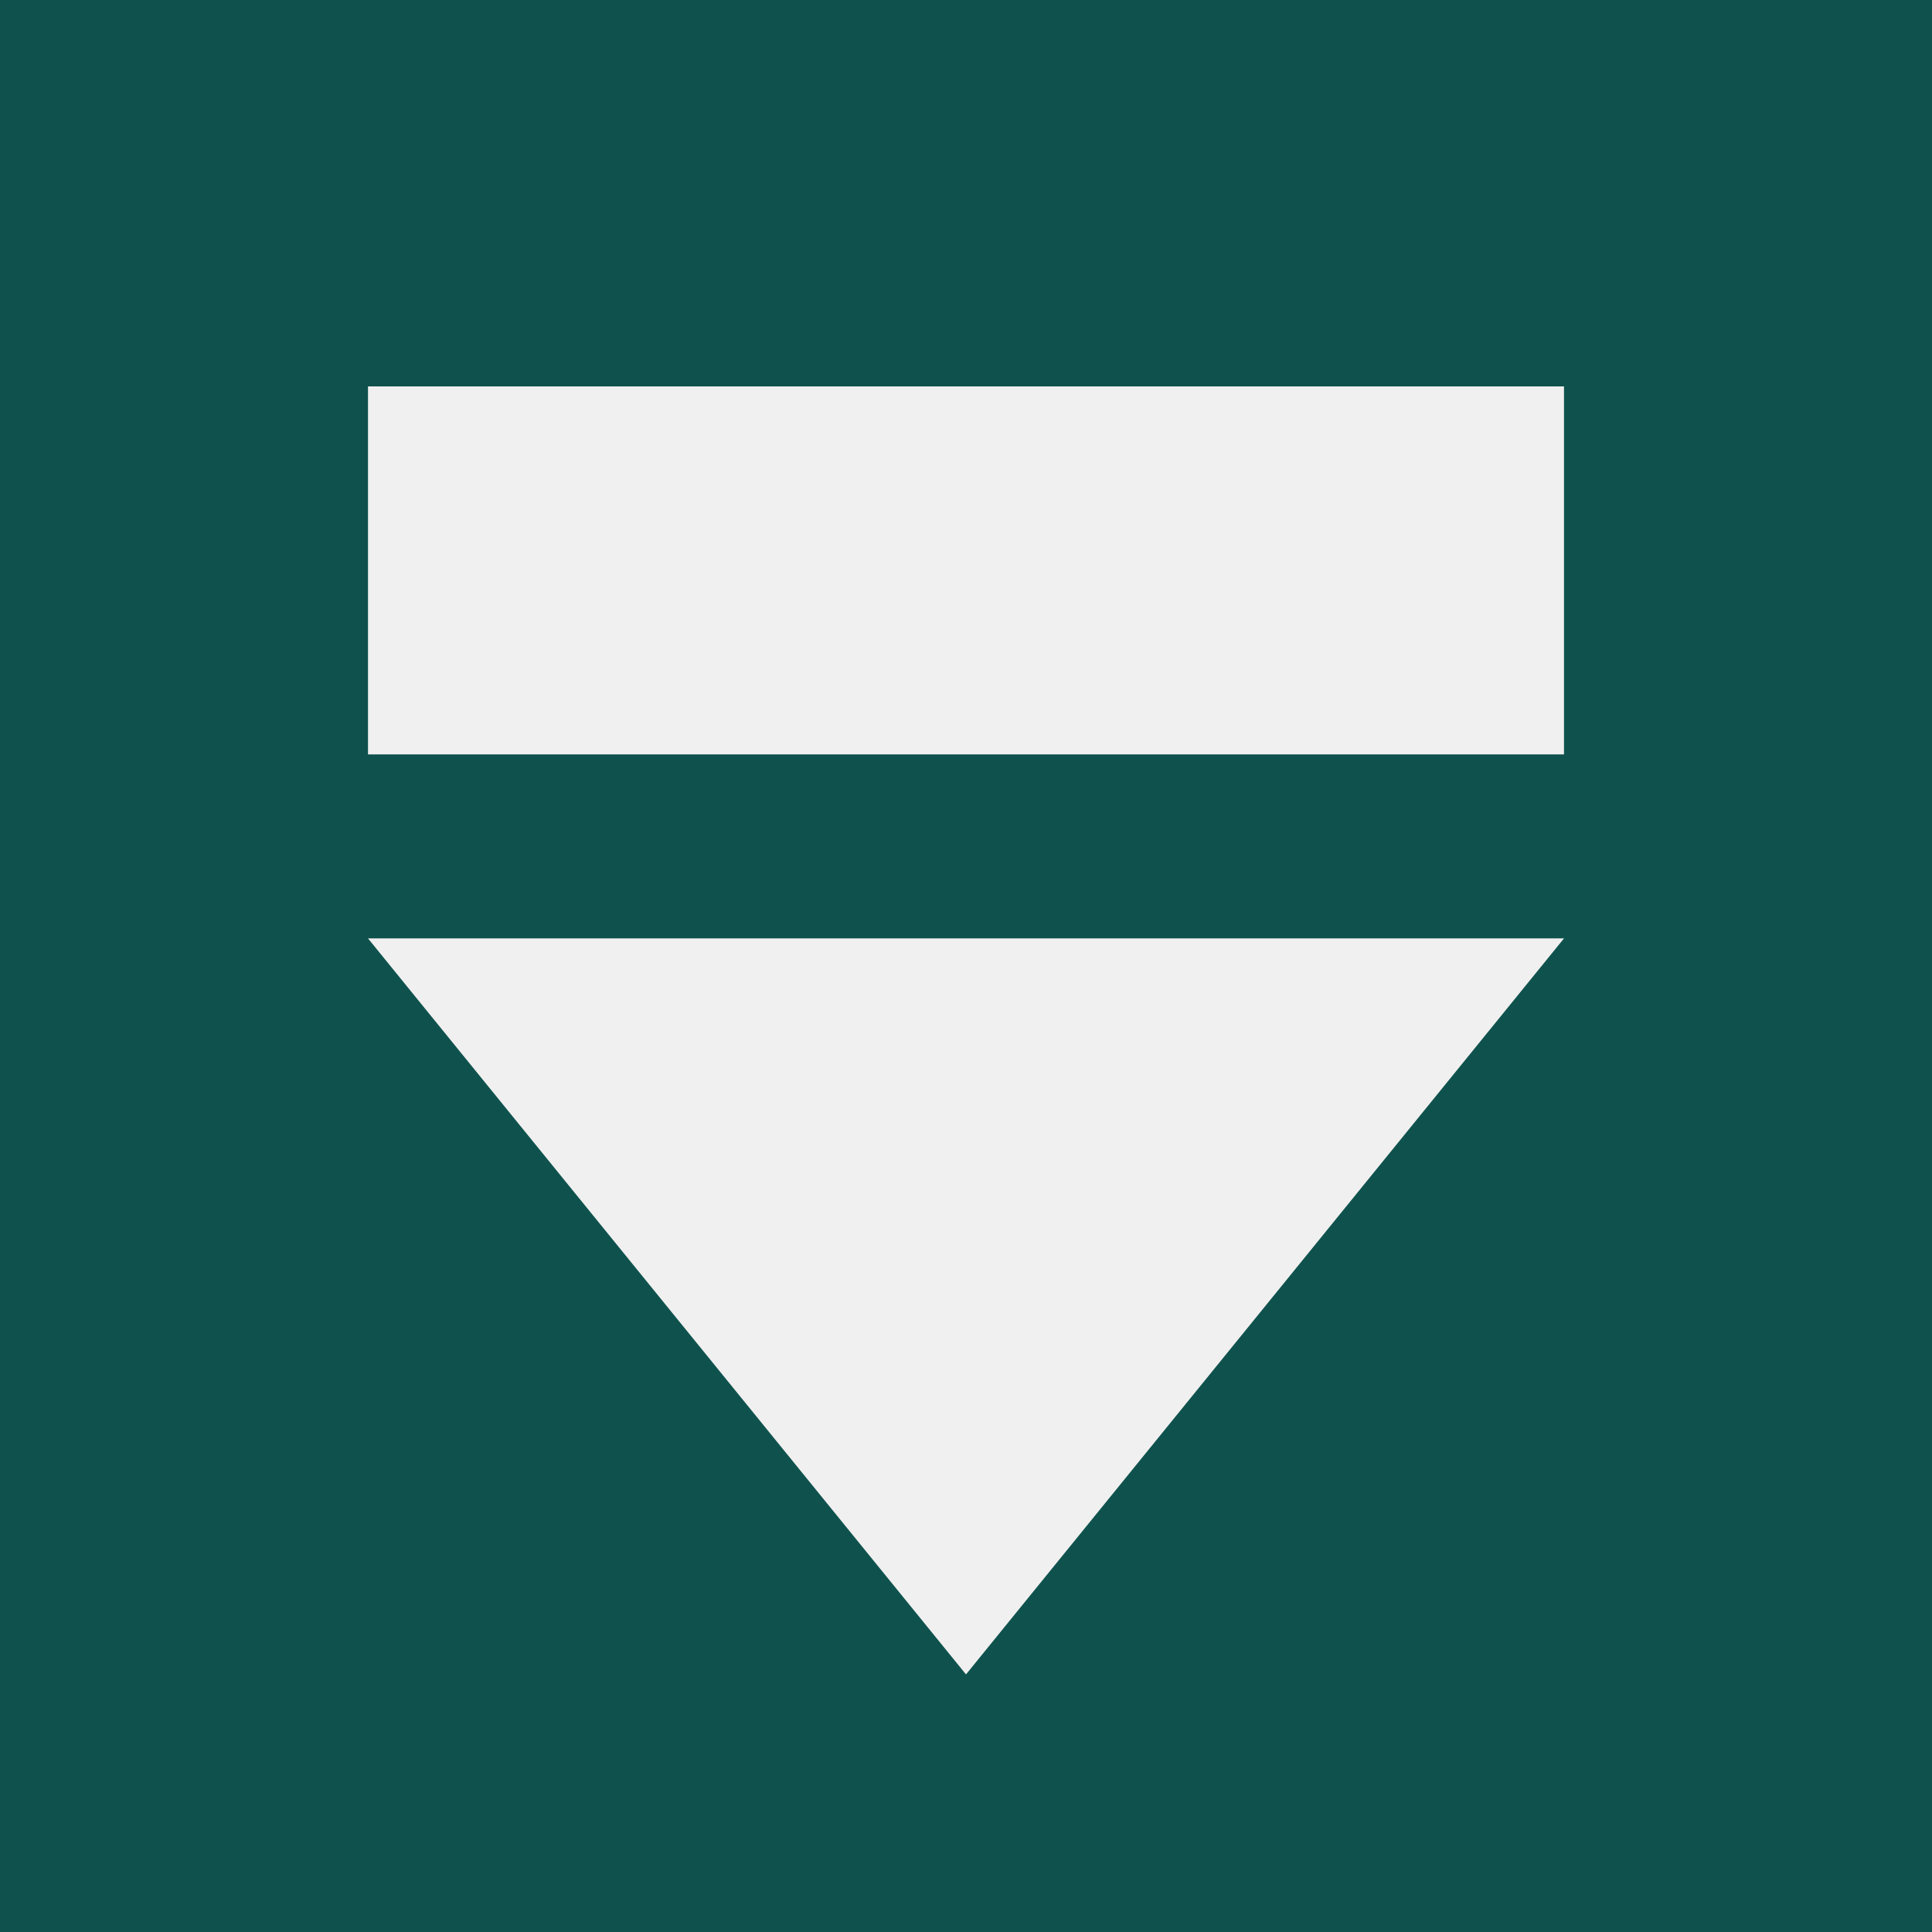
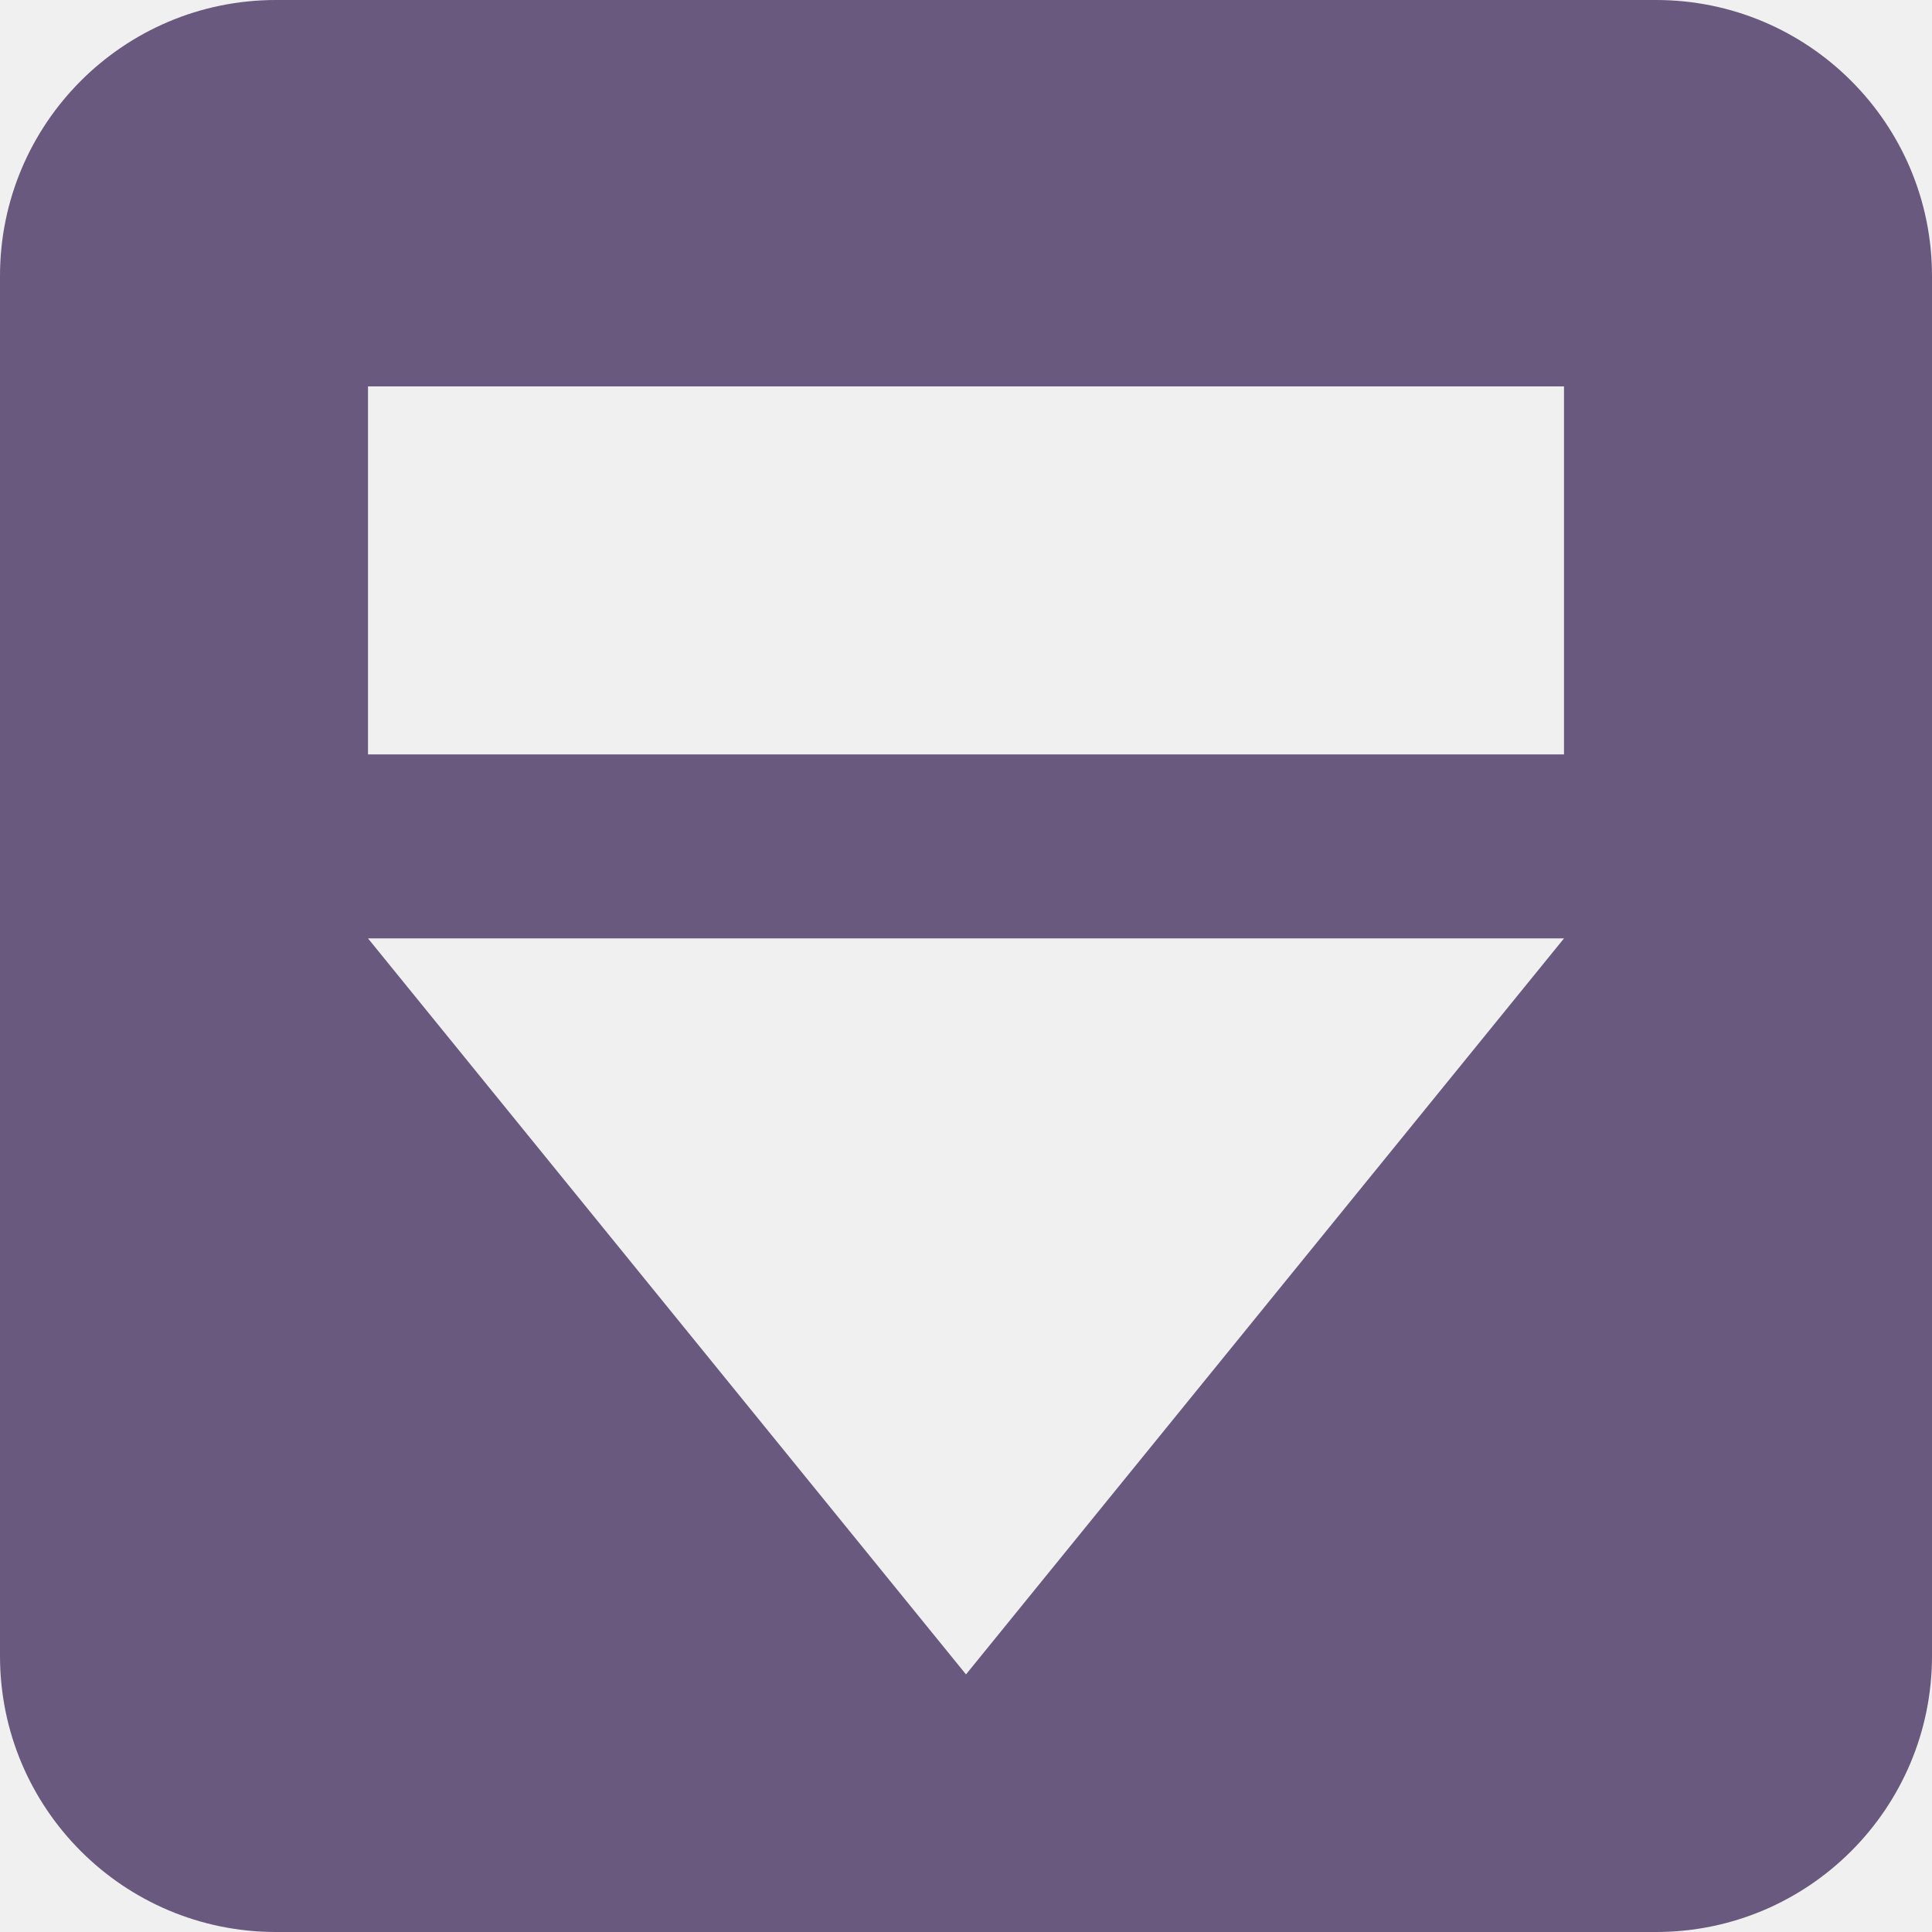
<svg xmlns="http://www.w3.org/2000/svg" width="105" height="105" viewBox="0 0 105 105" fill="none">
-   <path fill-rule="evenodd" clip-rule="evenodd" d="M0 0H105V105H0V0ZM52.5 91L20 51H85L52.5 91ZM85 21H20V41H85V21Z" fill="#0F524D" />
+   <g clip-path="url(#clip0_1755_1575)">
+     <path fill-rule="evenodd" clip-rule="evenodd" d="M0 0H105V105H0V0ZM52.5 91L20 51H85L52.5 91ZM85 21H20V41H85V21Z" fill="#69597E" />
+   </g>
+   <defs>
+     <clipPath id="clip0_1755_1575">
+       <rect width="105" height="105" rx="15" fill="white" />
+     </clipPath>
+   </defs>
</svg>
